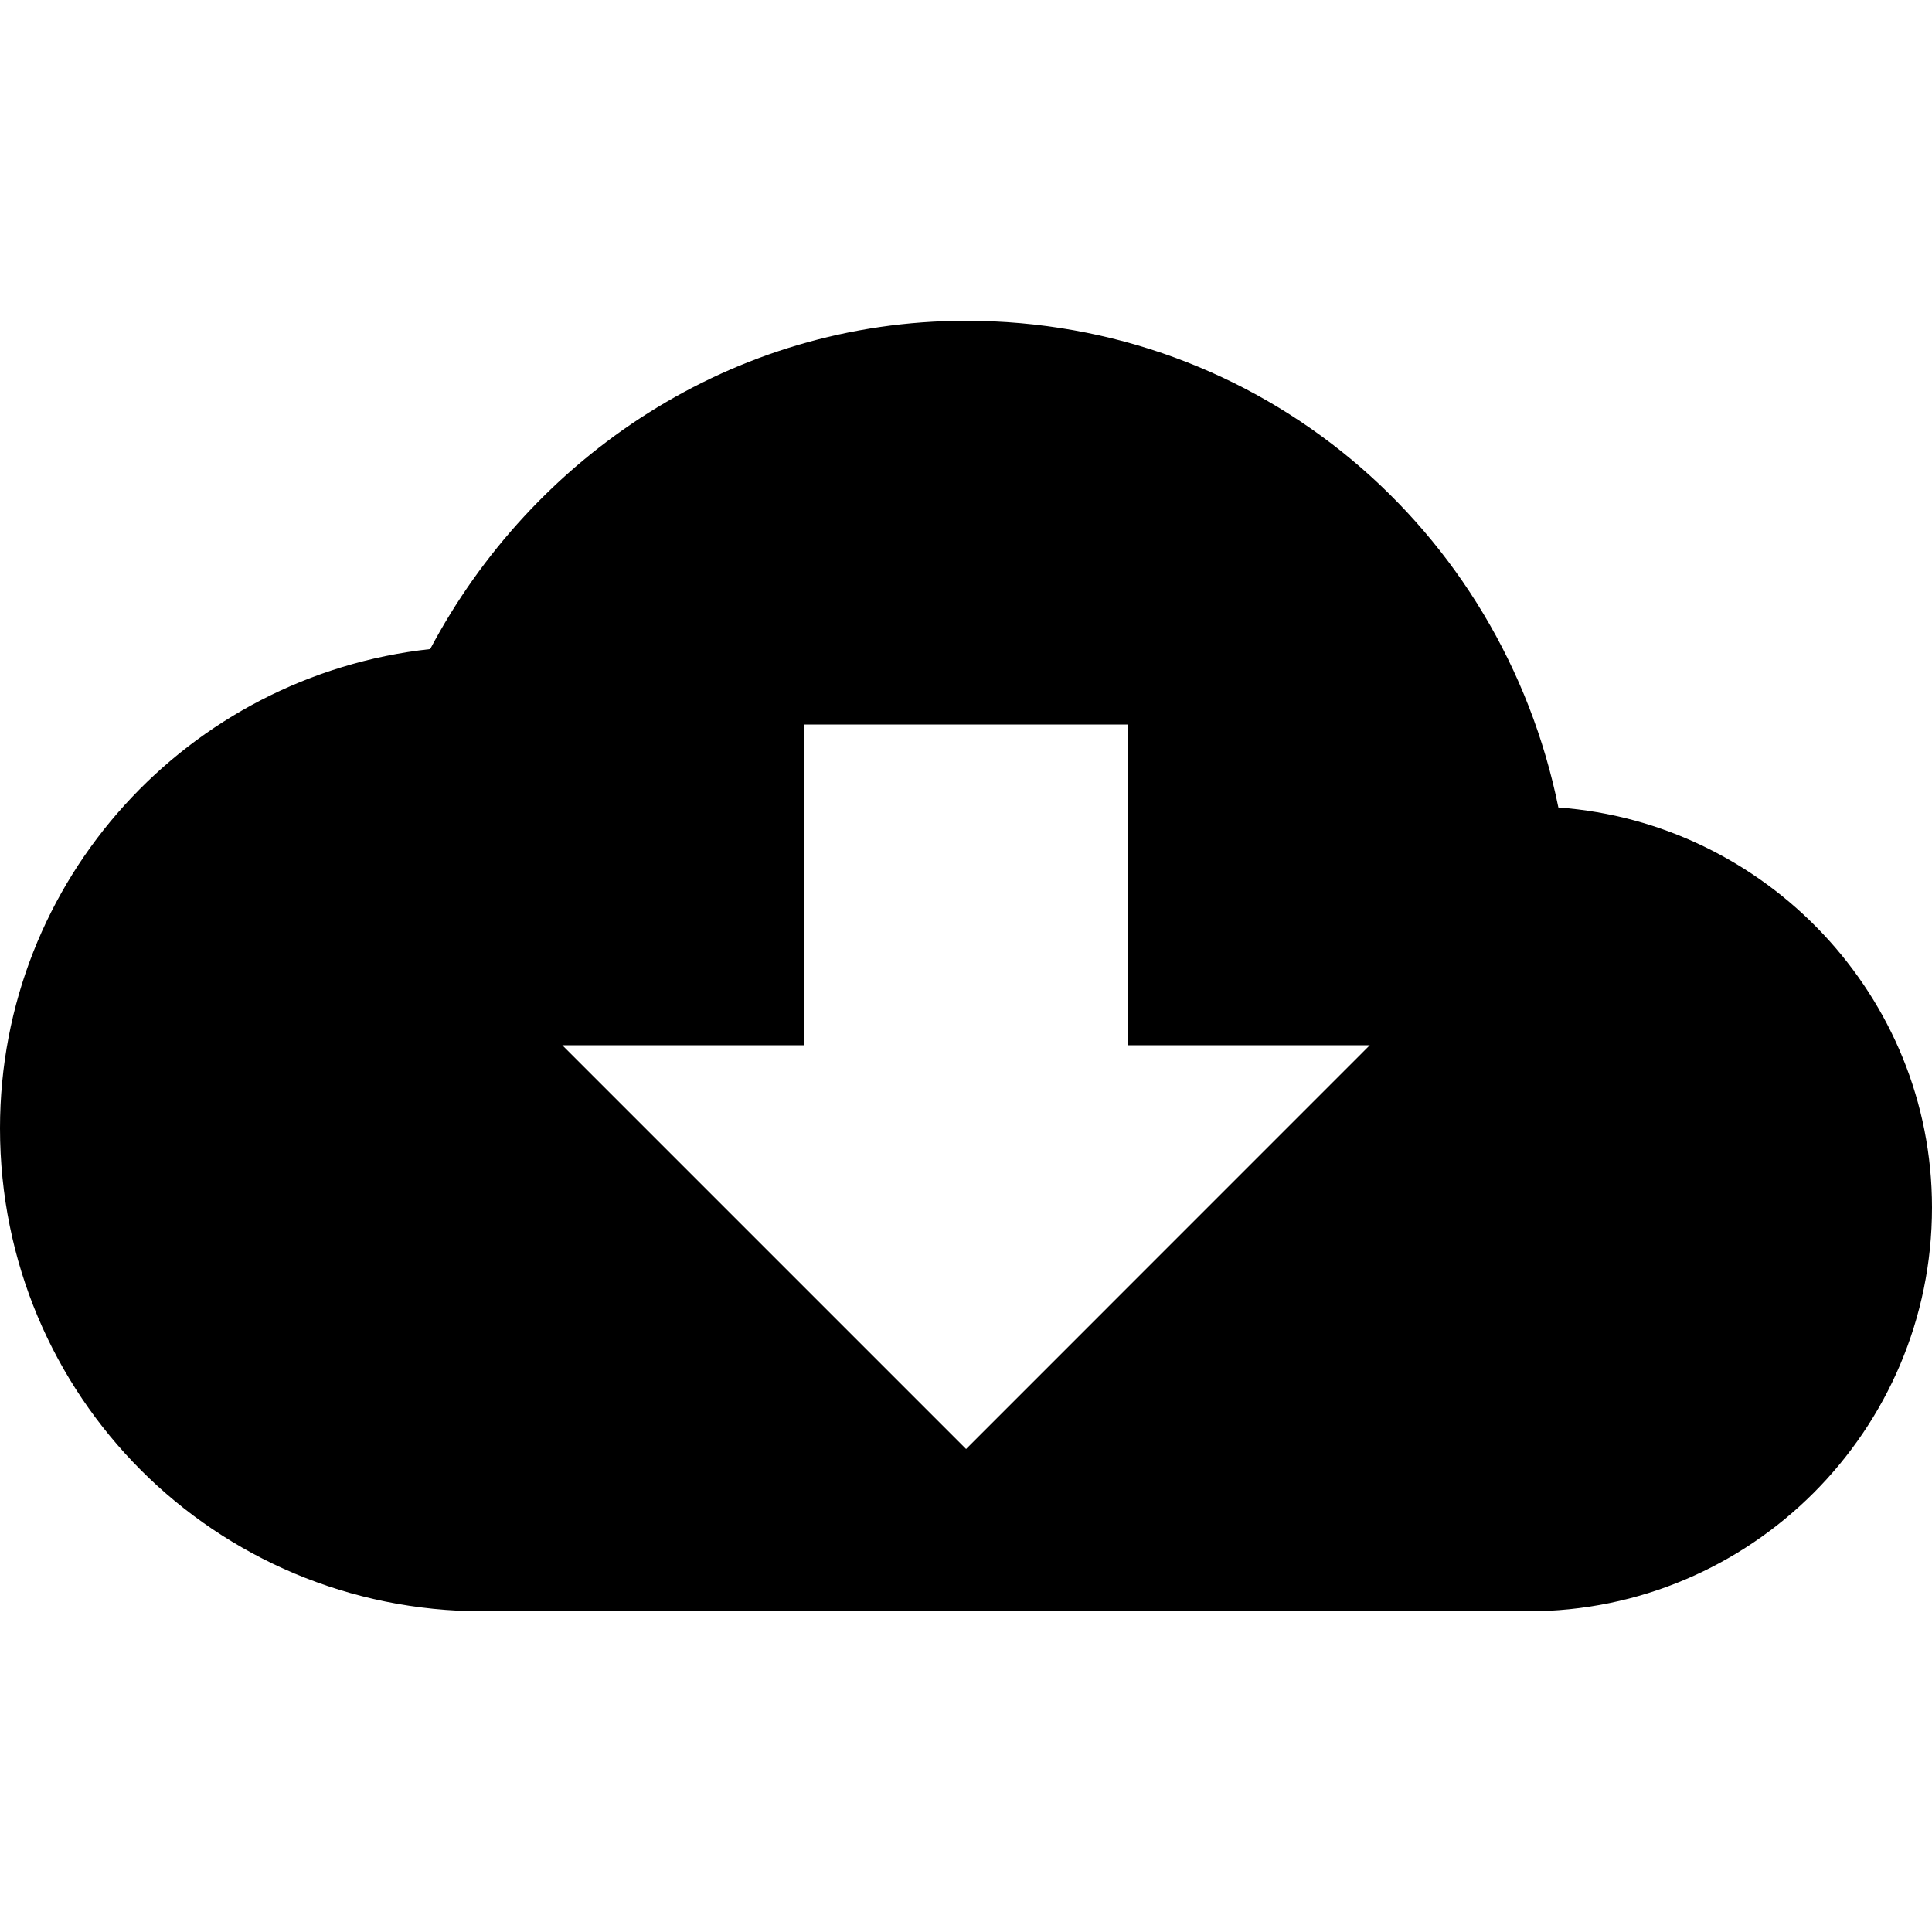
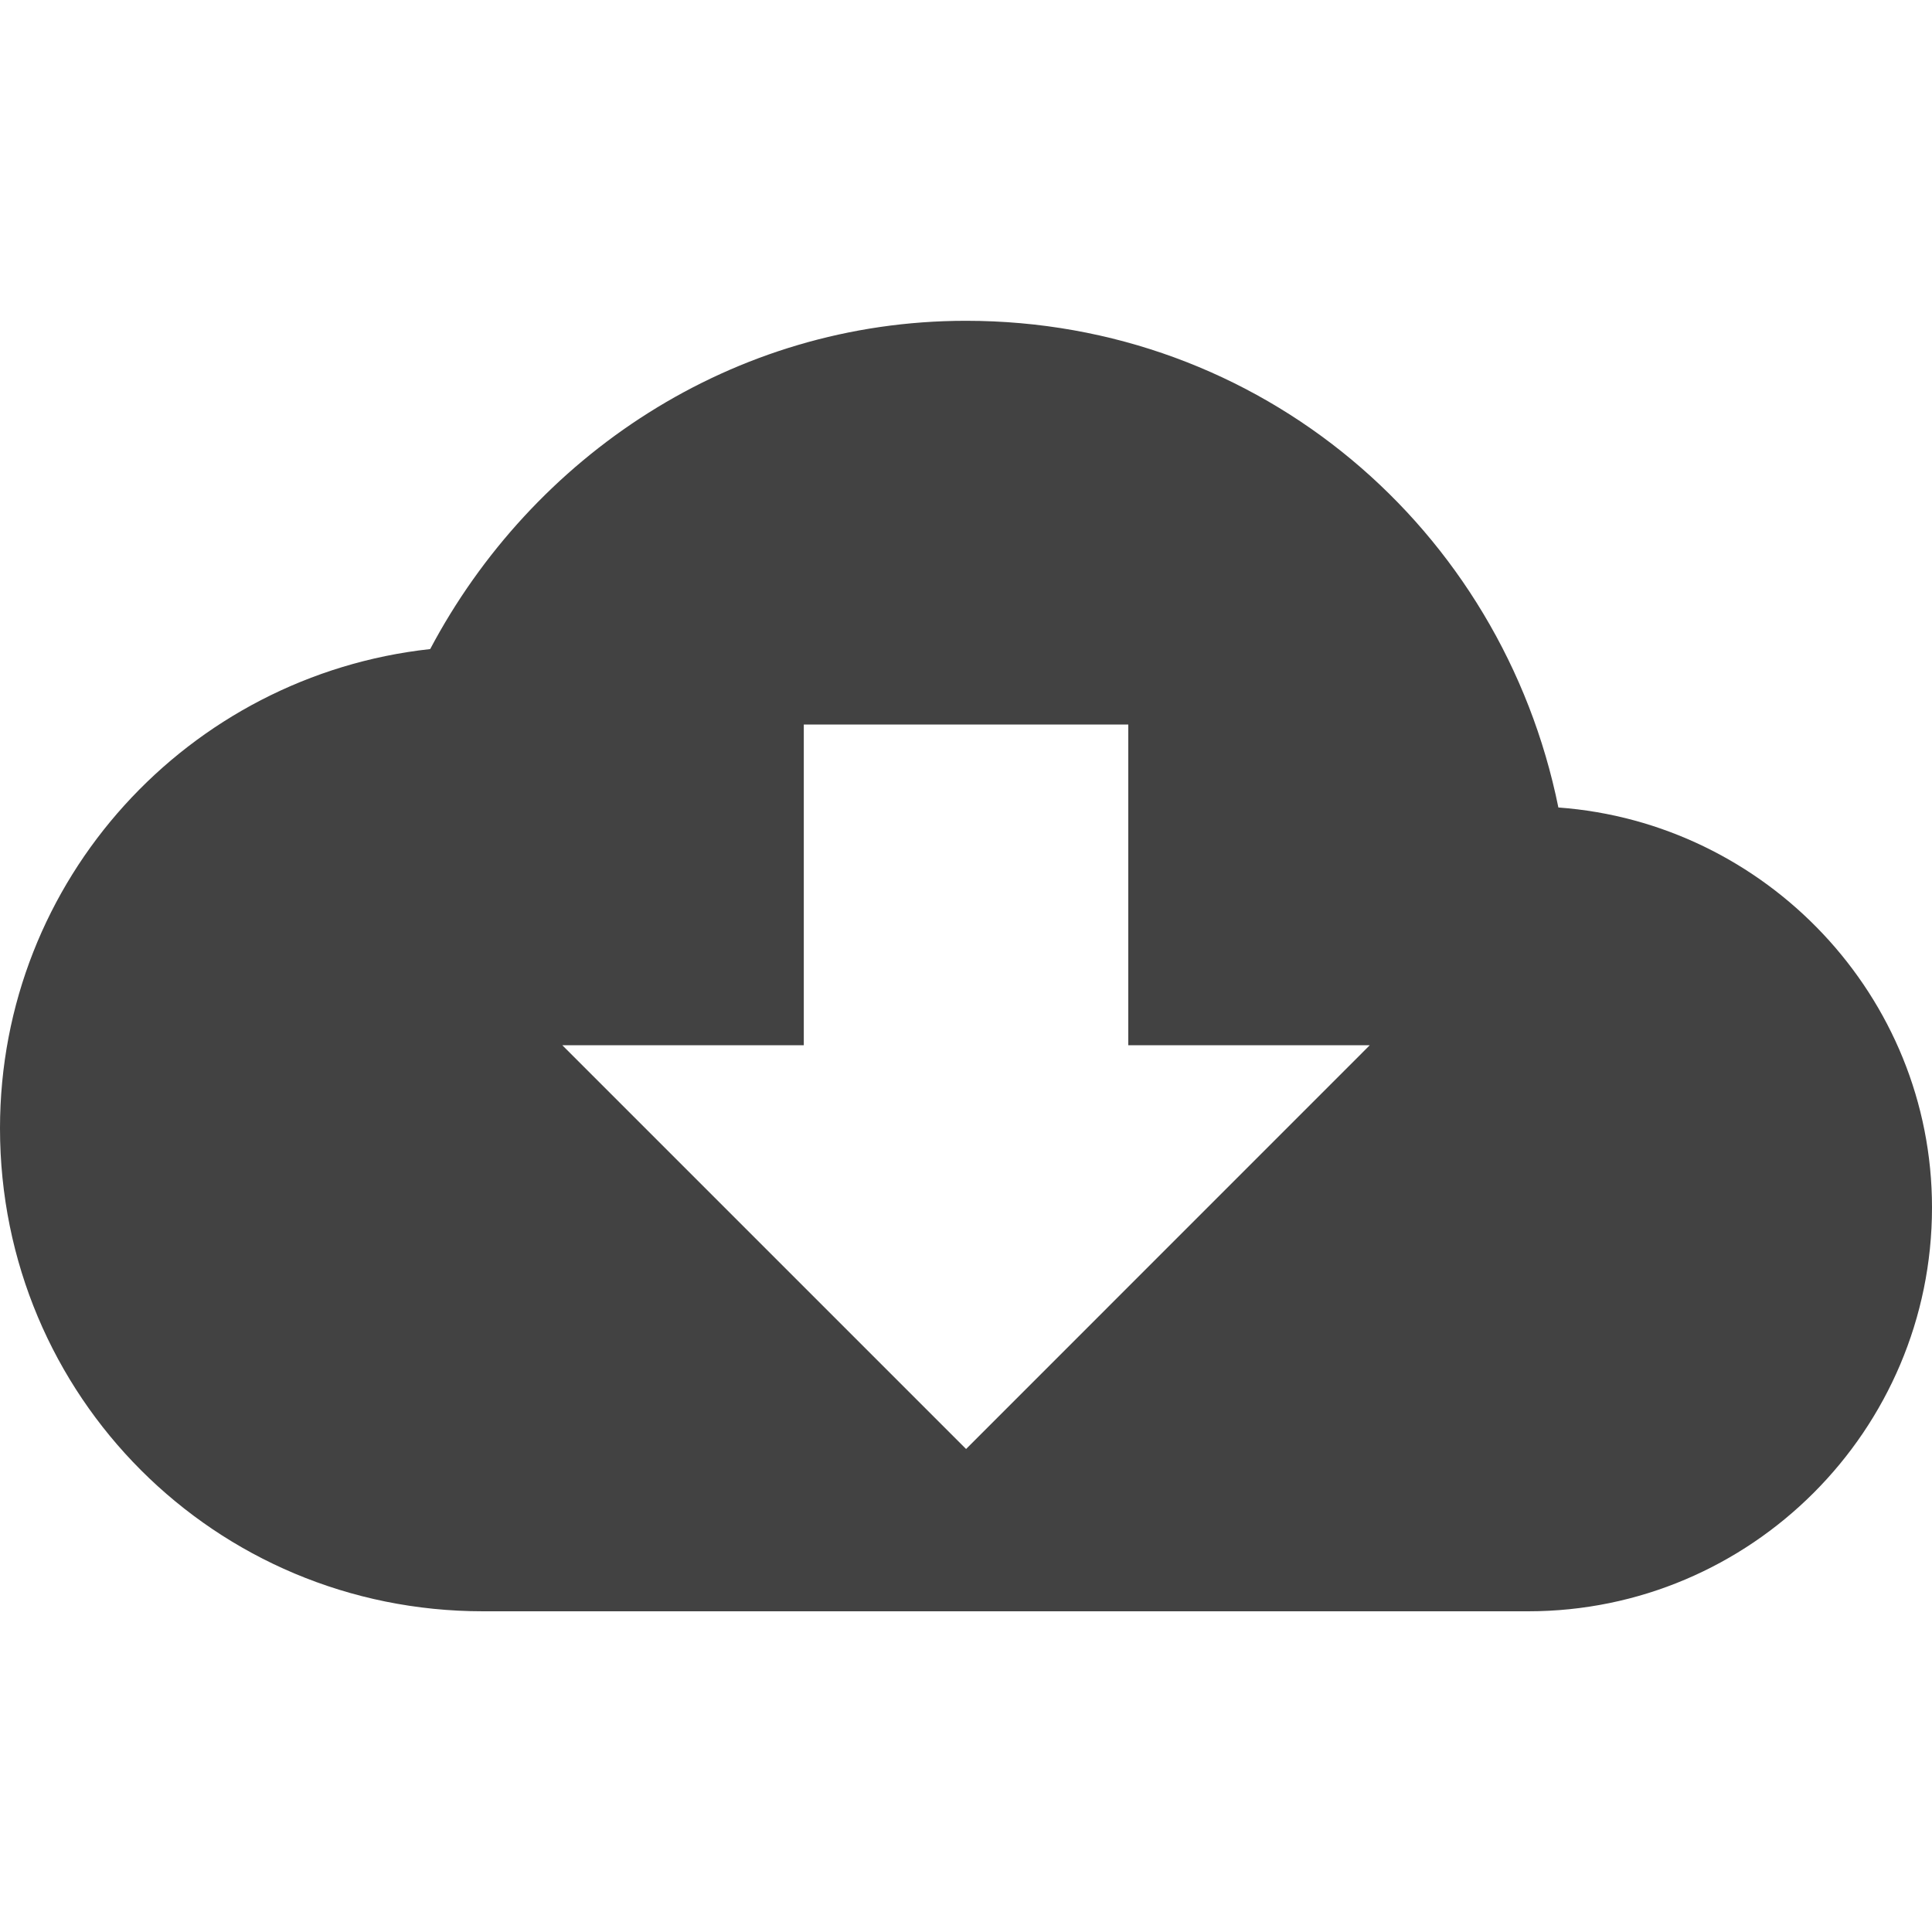
<svg xmlns="http://www.w3.org/2000/svg" version="1.1" width="24" height="24" viewBox="0 0 24 24">
-   <path fill="#000" d="M17.016 12.984h-3v-3.984h-4.031v3.984h-3l5.016 5.016zM19.359 10.031c2.578 0.188 4.641 2.344 4.641 4.969 0 2.766-2.25 5.016-5.016 5.016h-12.984c-3.328 0-6-2.672-6-6 0-3.094 2.344-5.625 5.344-5.953 1.266-2.391 3.75-4.078 6.656-4.078 3.656 0 6.656 2.578 7.359 6.047z" />
+   <path fill="#424242" d="M17.016 12.984h-3v-3.984h-4.031v3.984h-3l5.016 5.016zM19.359 10.031c2.578 0.188 4.641 2.344 4.641 4.969 0 2.766-2.25 5.016-5.016 5.016h-12.984c-3.328 0-6-2.672-6-6 0-3.094 2.344-5.625 5.344-5.953 1.266-2.391 3.75-4.078 6.656-4.078 3.656 0 6.656 2.578 7.359 6.047z" />
</svg>
